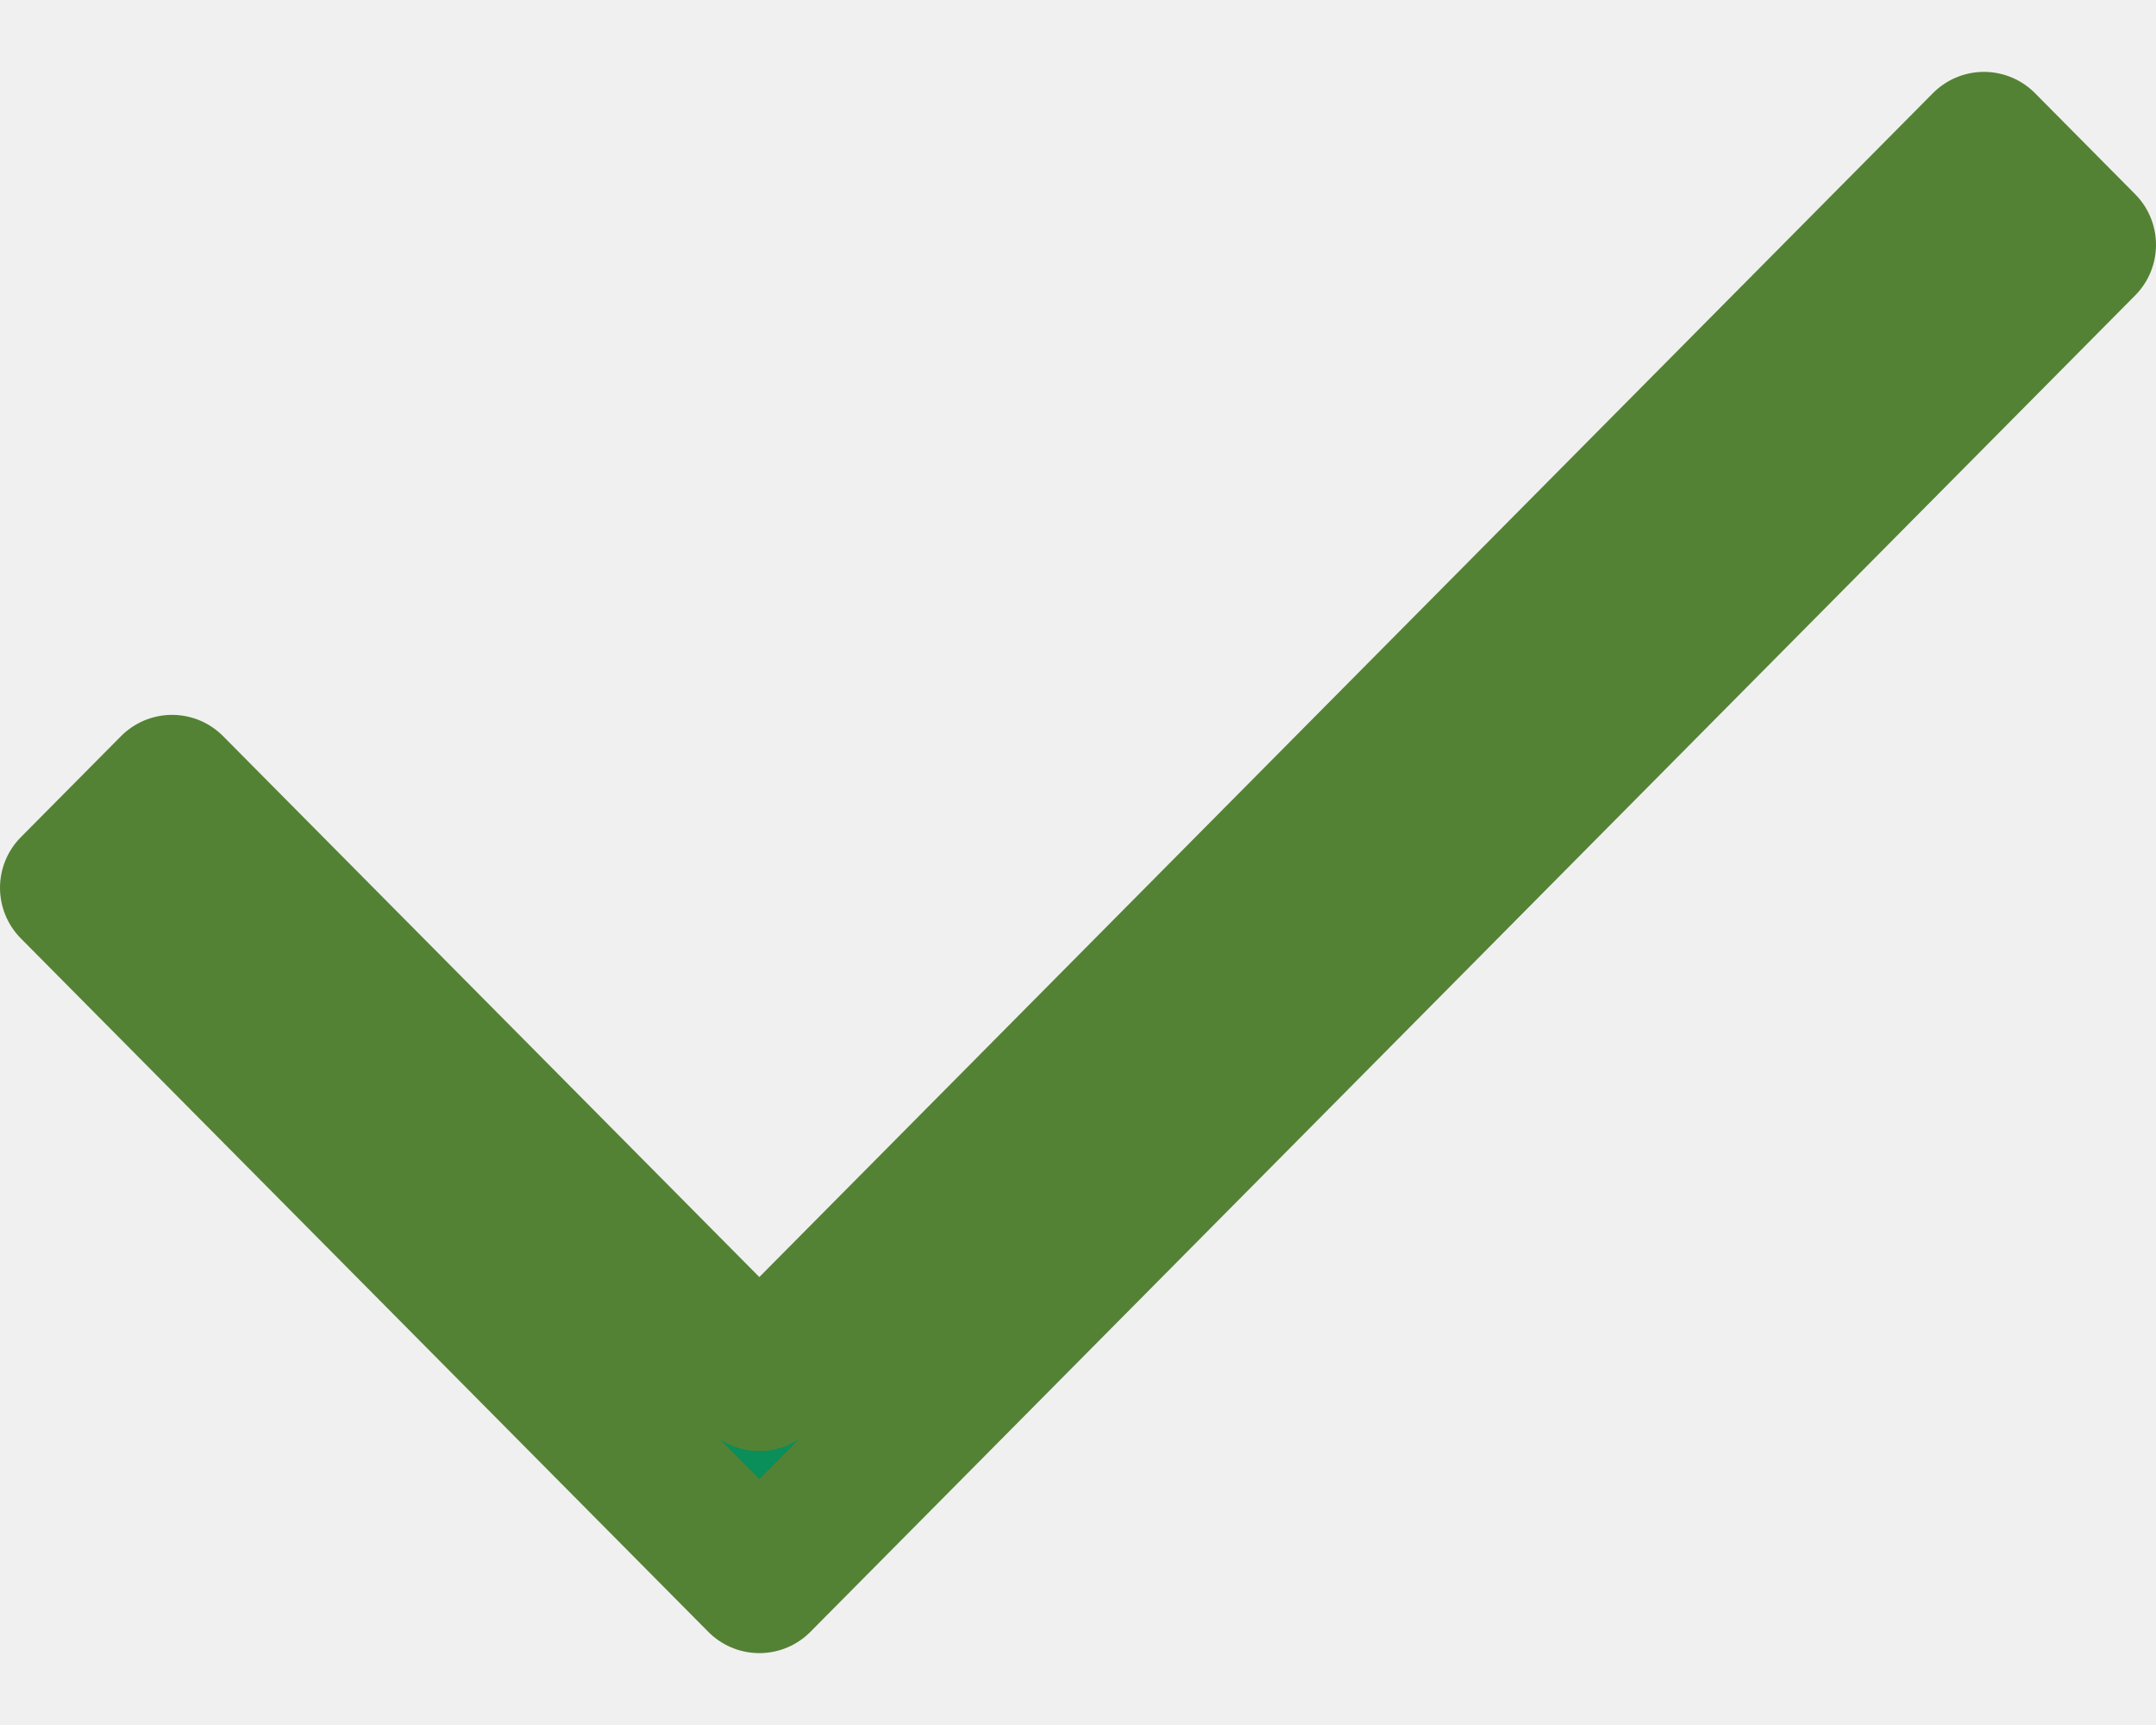
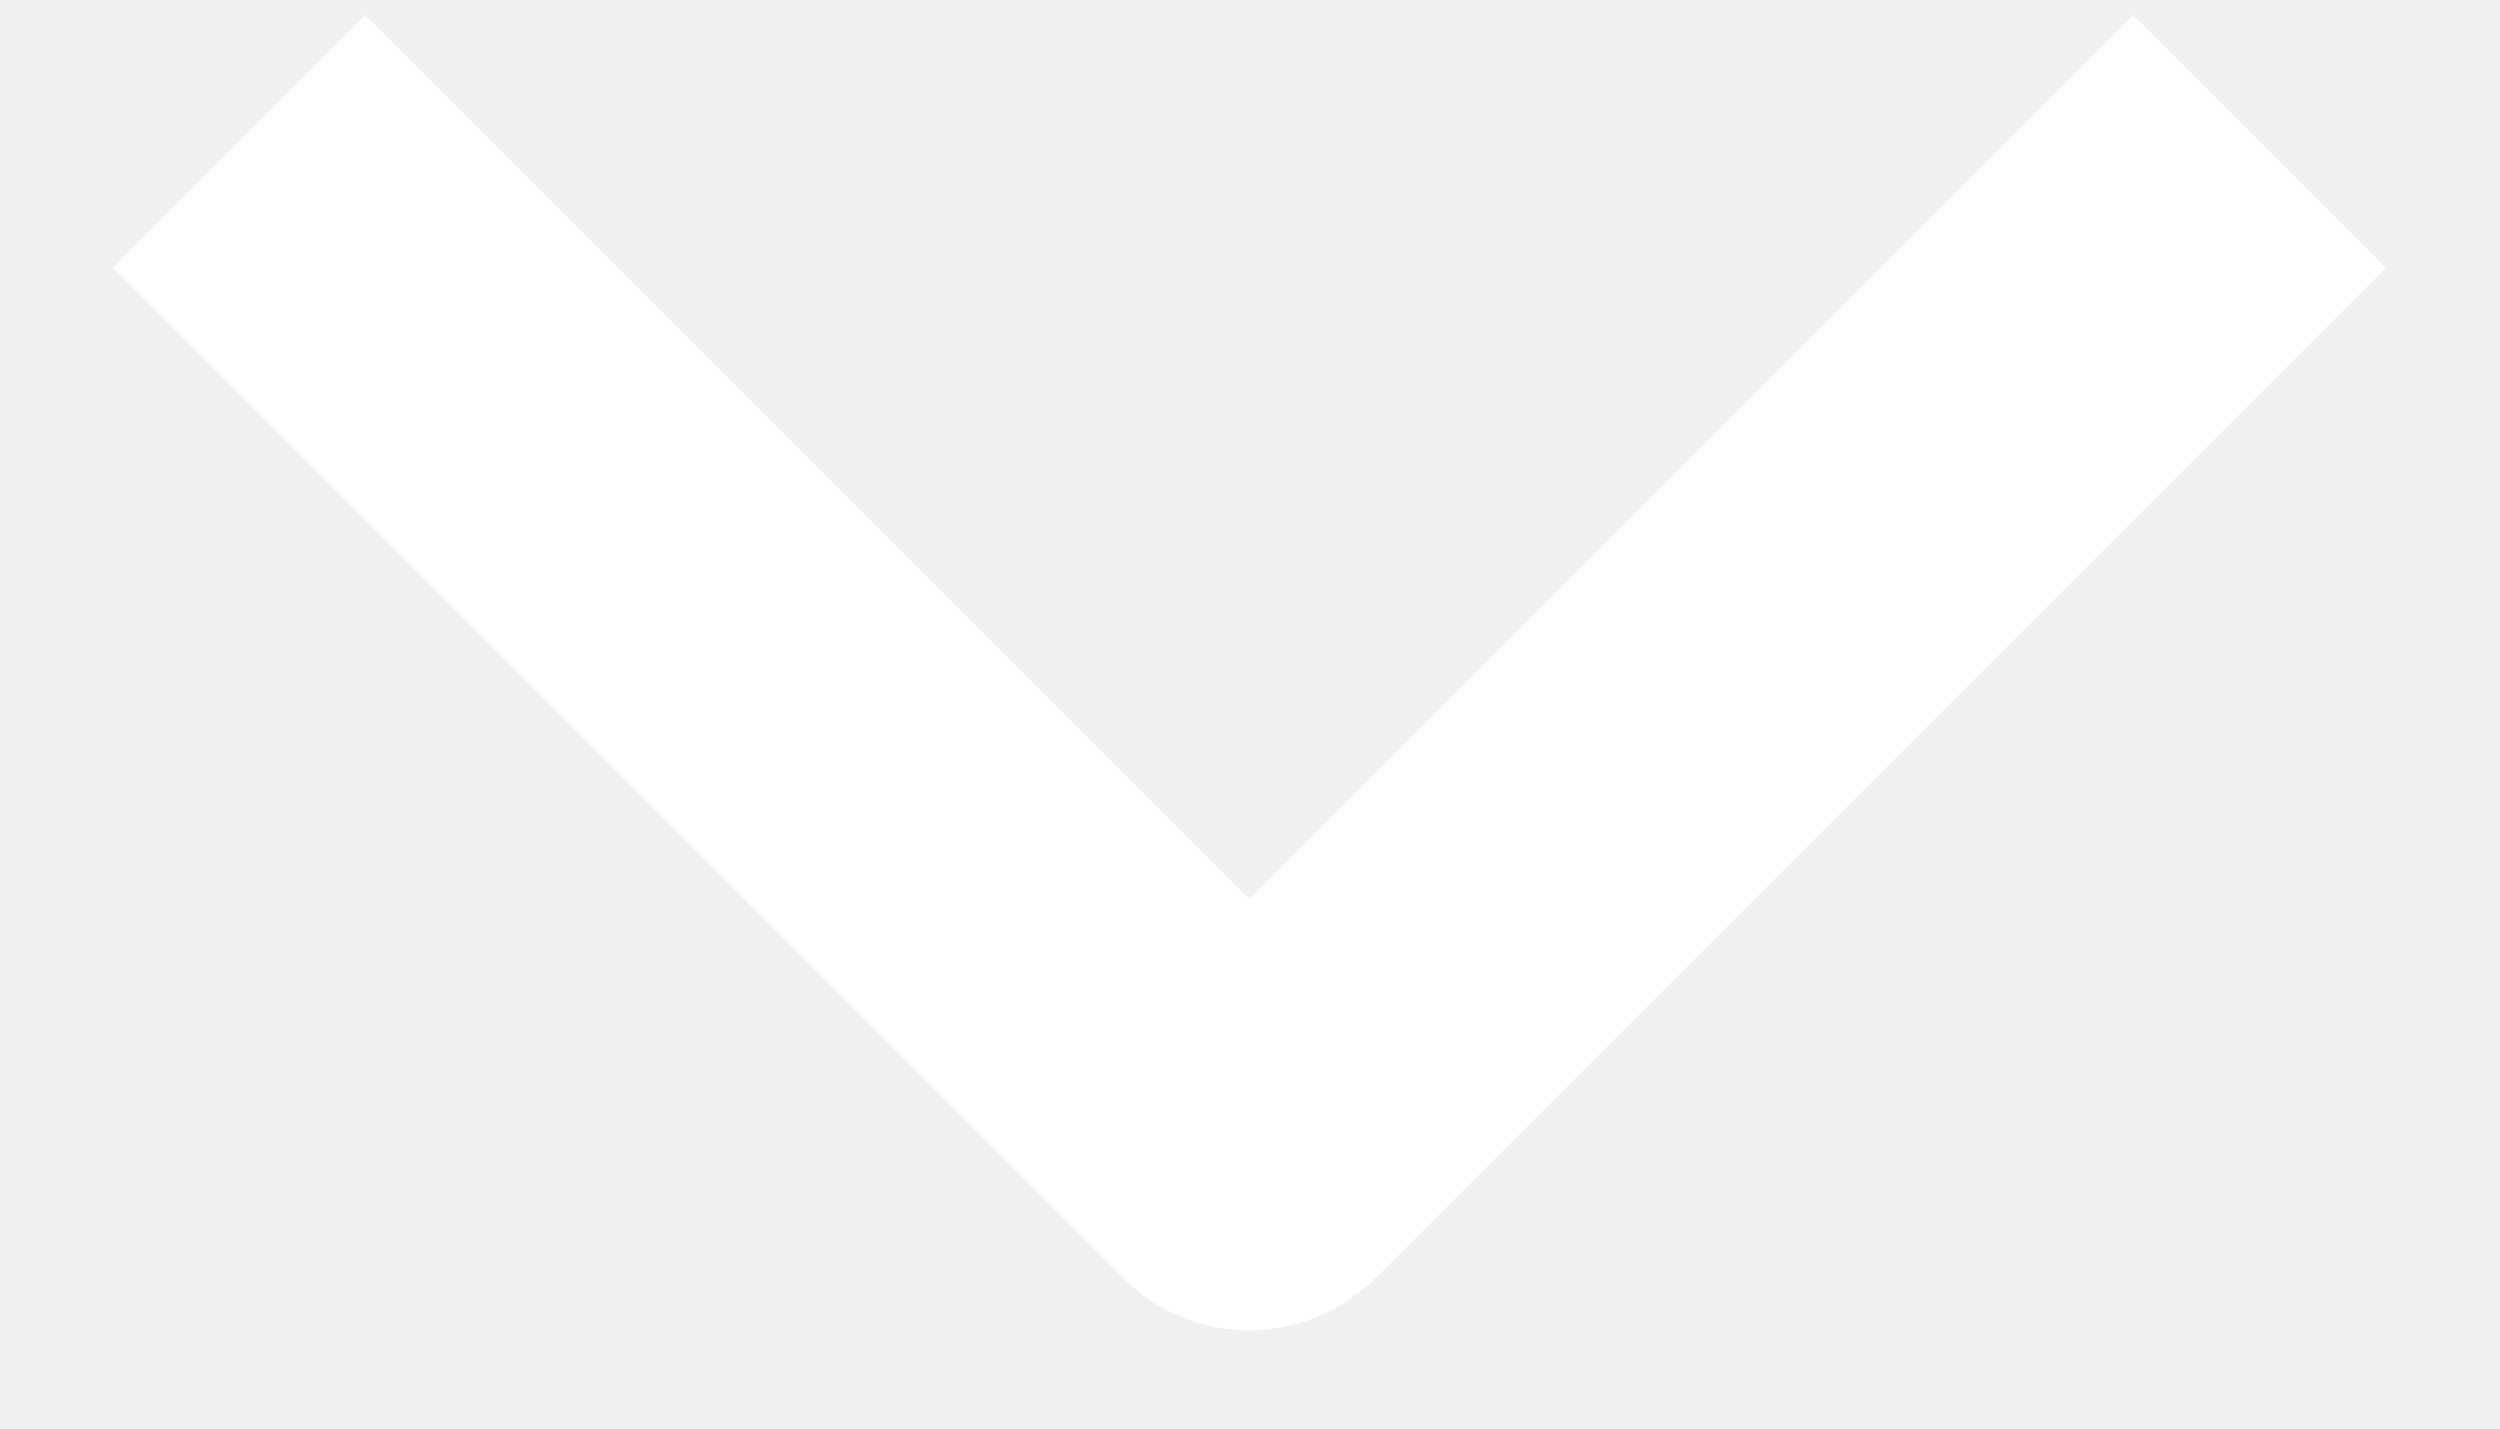
- <svg xmlns="http://www.w3.org/2000/svg" width="15" height="12" viewBox="0 0 15 12" fill="none">
-   <path fill-rule="evenodd" clip-rule="evenodd" d="M14.5 1.703L5.283 11L0.5 6.176L1.197 5.473L5.283 9.594L13.803 1L14.5 1.703Z" fill="#0A8E5A" stroke="#548235" stroke-linejoin="round" />
+ <svg xmlns="http://www.w3.org/2000/svg" width="14" height="8" viewBox="0 0 14 8" fill="none">
+   <path fill-rule="evenodd" clip-rule="evenodd" d="M6.289 7.157L0.632 1.5L2.046 0.086L6.996 5.036L11.946 0.086L13.36 1.5L7.703 7.157C7.515 7.344 7.261 7.45 6.996 7.45C6.731 7.45 6.476 7.344 6.289 7.157Z" fill="white" />
</svg>
